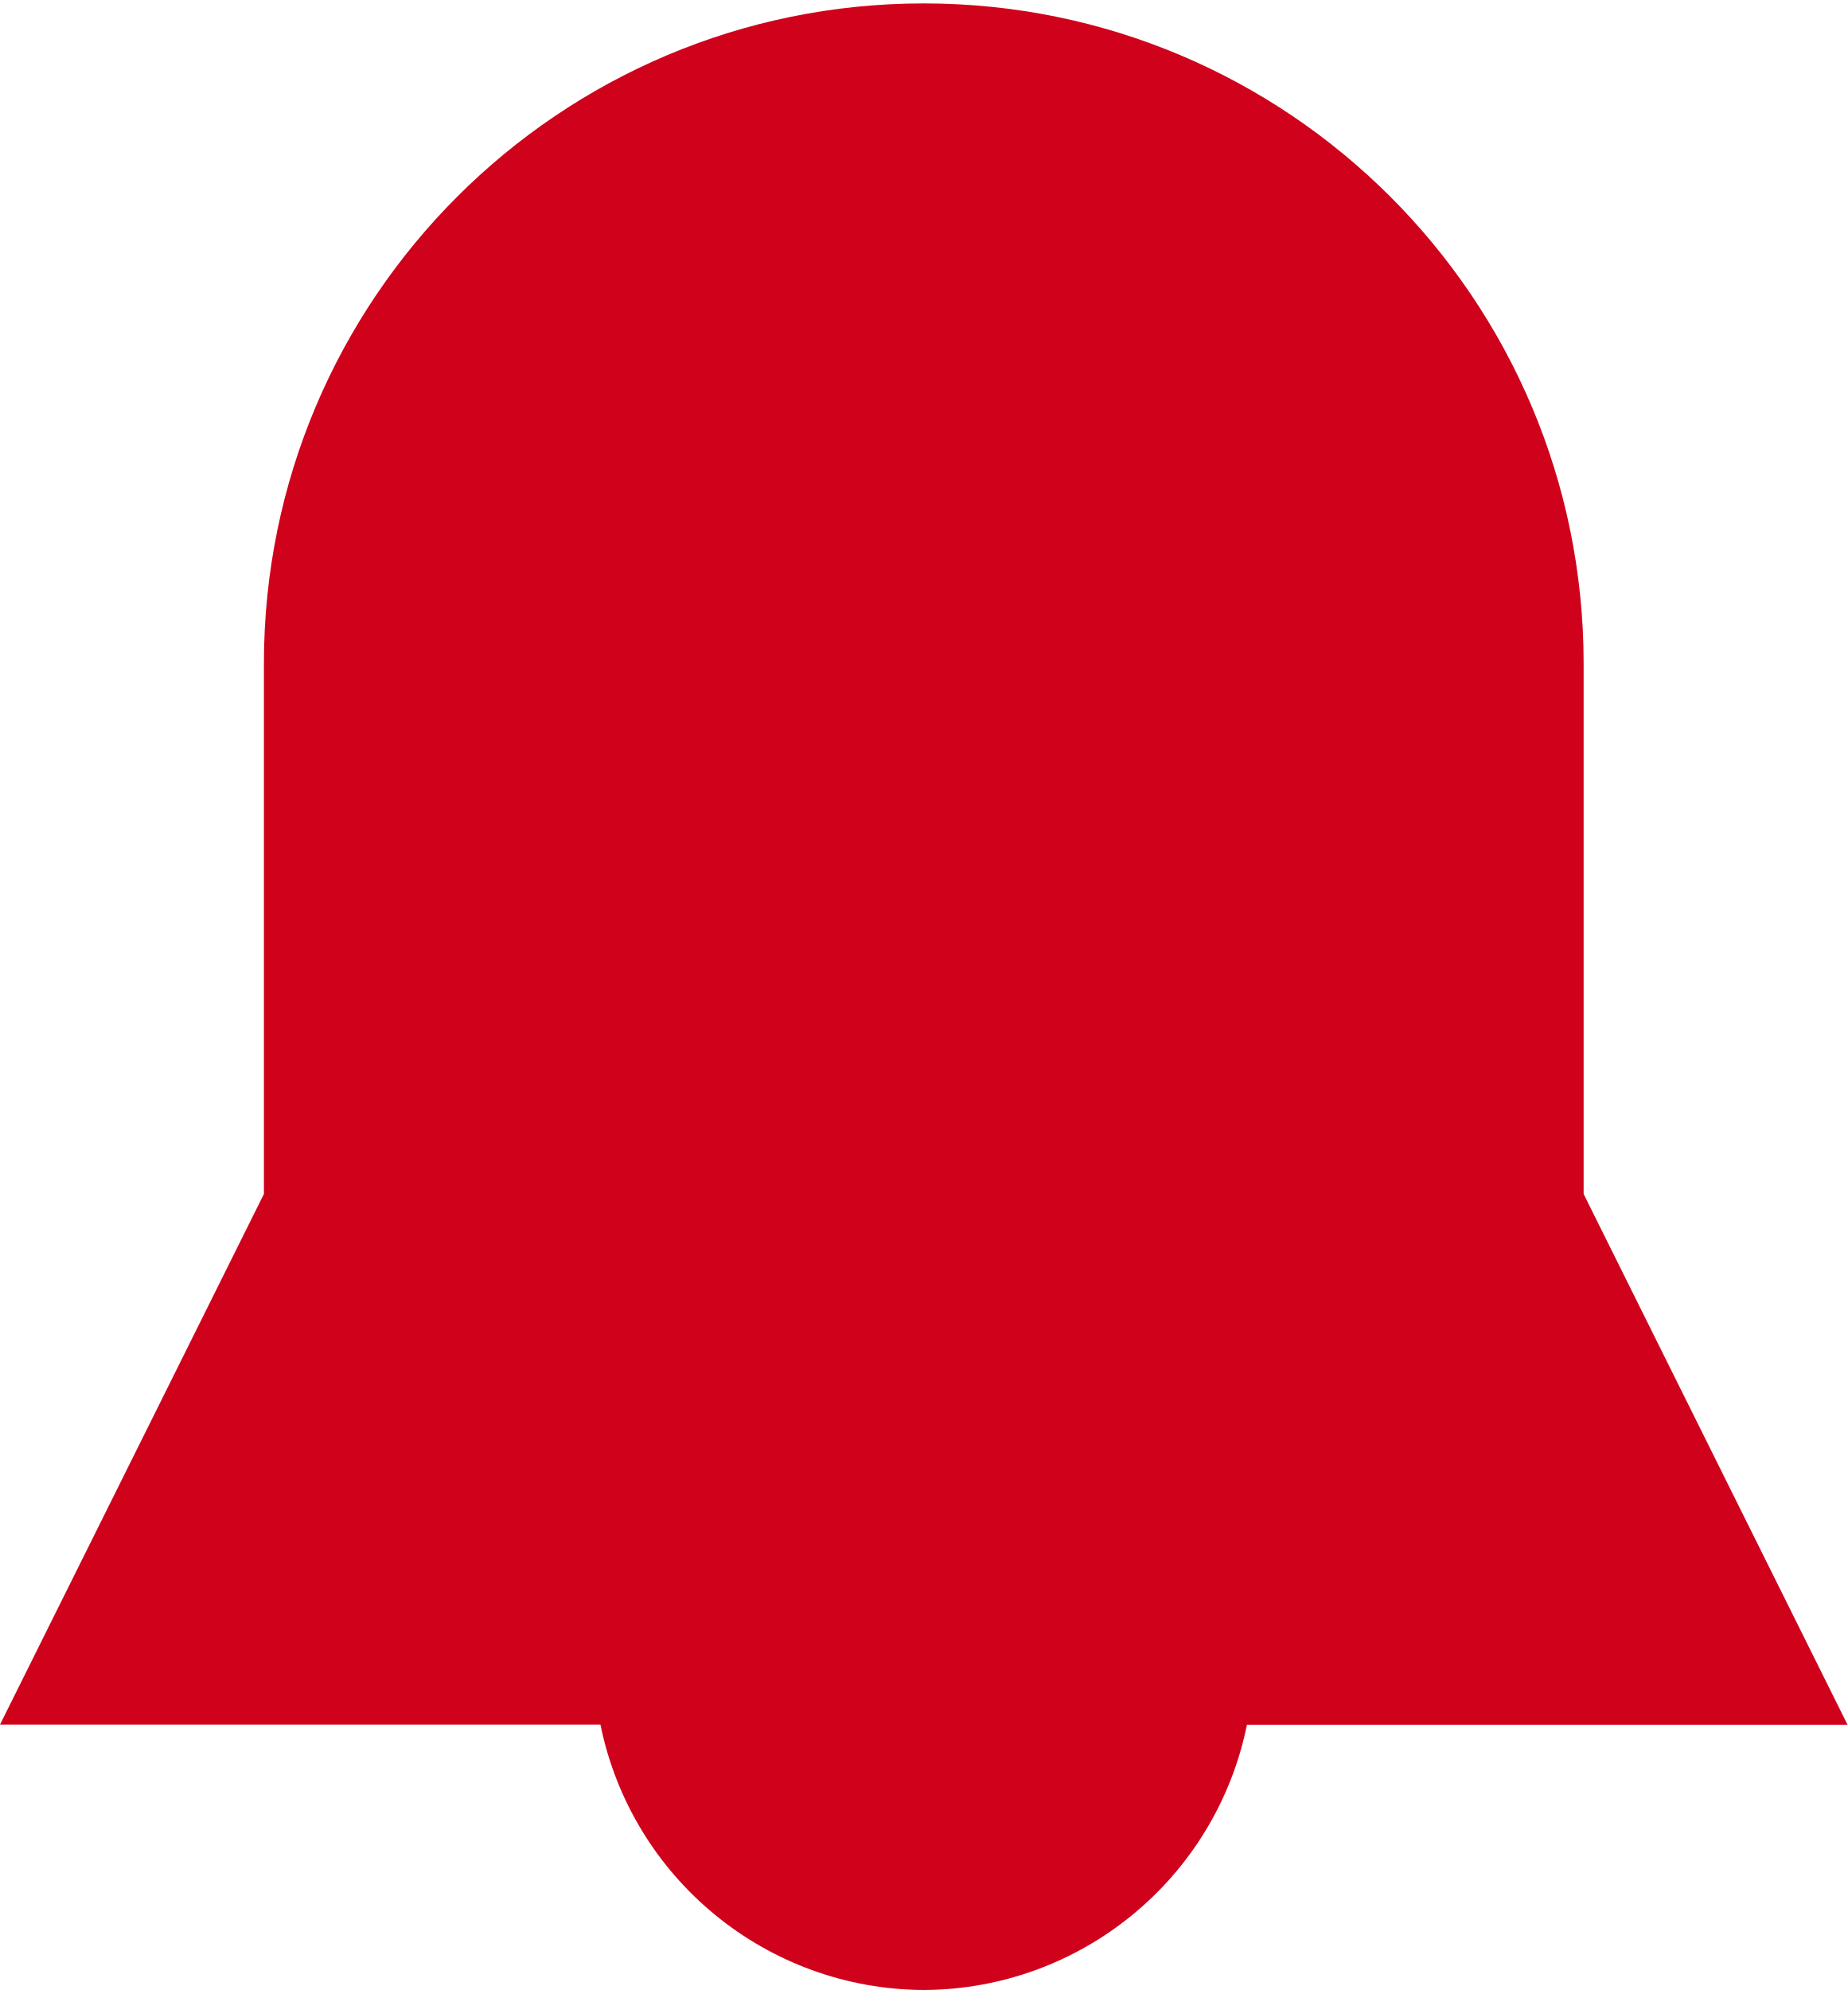
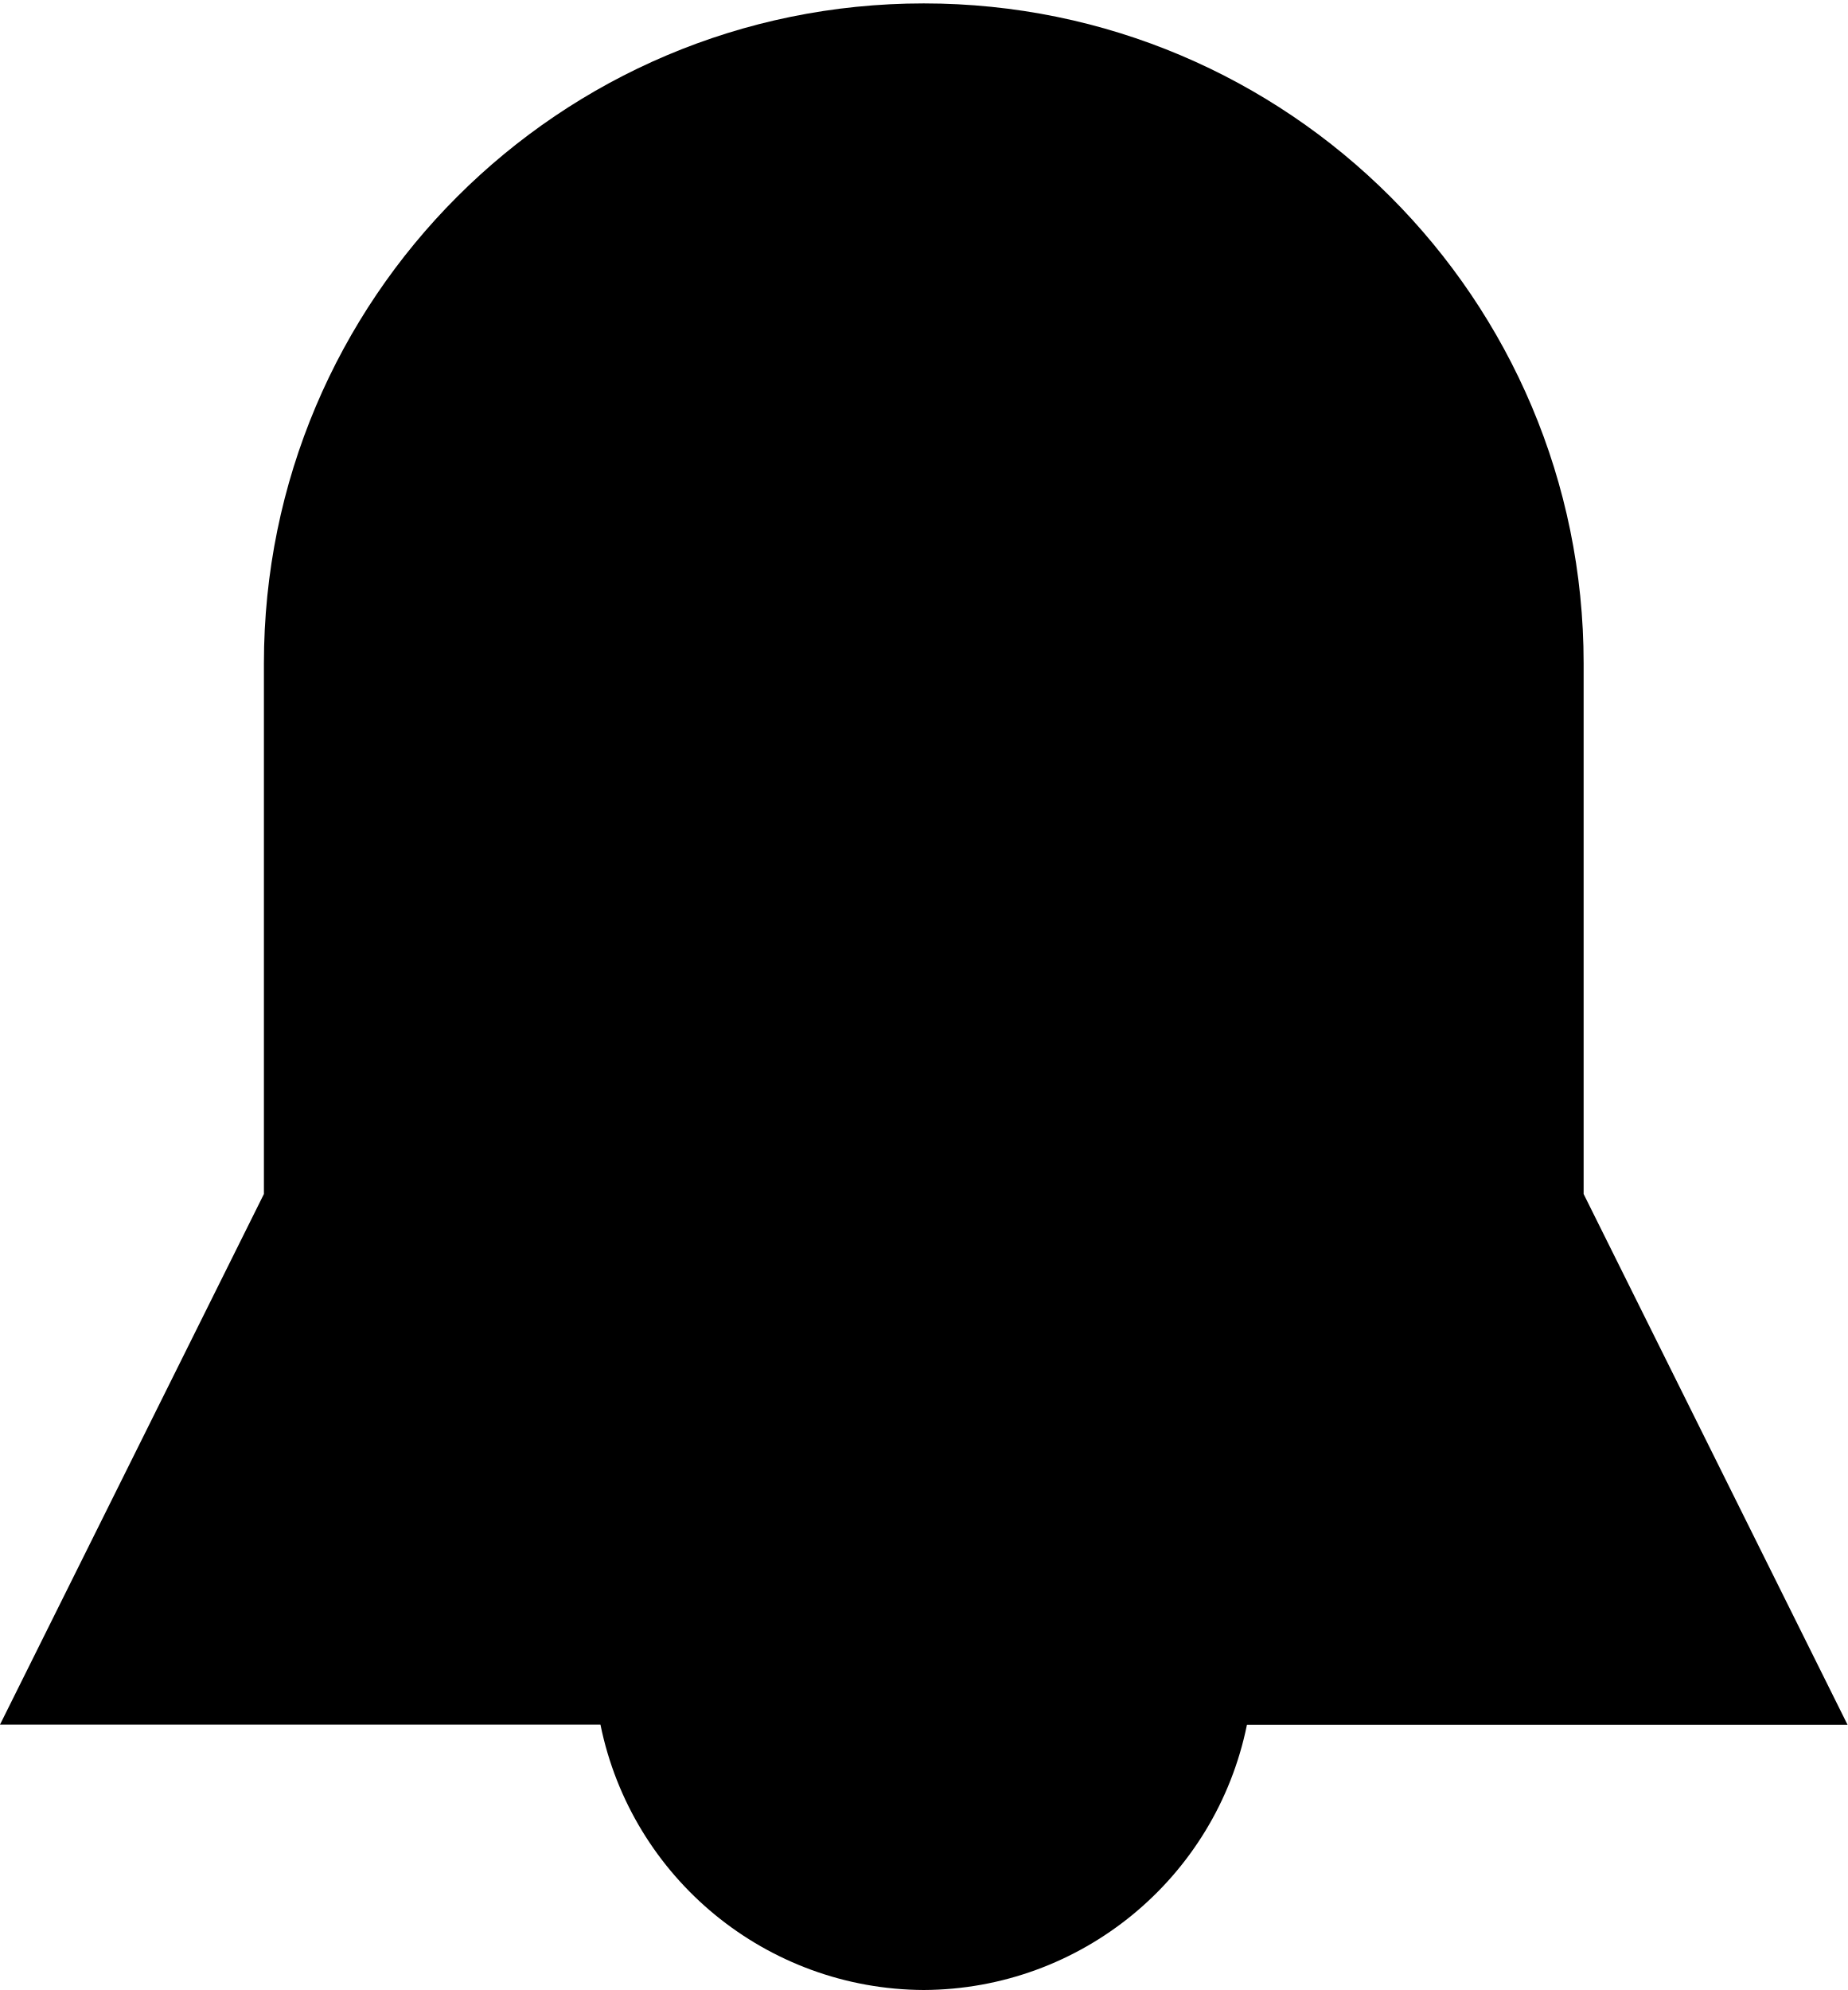
<svg xmlns="http://www.w3.org/2000/svg" width="13" height="14" viewBox="0 0 13 14">
-   <path id="Combined_shape_366" data-name="Combined shape 366" d="M6.5,14a2.332,2.332,0,0,1-2.275-1.867H0L1.857,8.4V4.667a4.643,4.643,0,1,1,9.286,0V8.4L13,12.134H8.774A2.331,2.331,0,0,1,6.5,14Z" fill="#d0021b" />
+   <path id="Combined_shape_366" data-name="Combined shape 366" d="M6.5,14a2.332,2.332,0,0,1-2.275-1.867H0L1.857,8.4V4.667a4.643,4.643,0,1,1,9.286,0V8.4L13,12.134H8.774A2.331,2.331,0,0,1,6.5,14Z" />
</svg>
